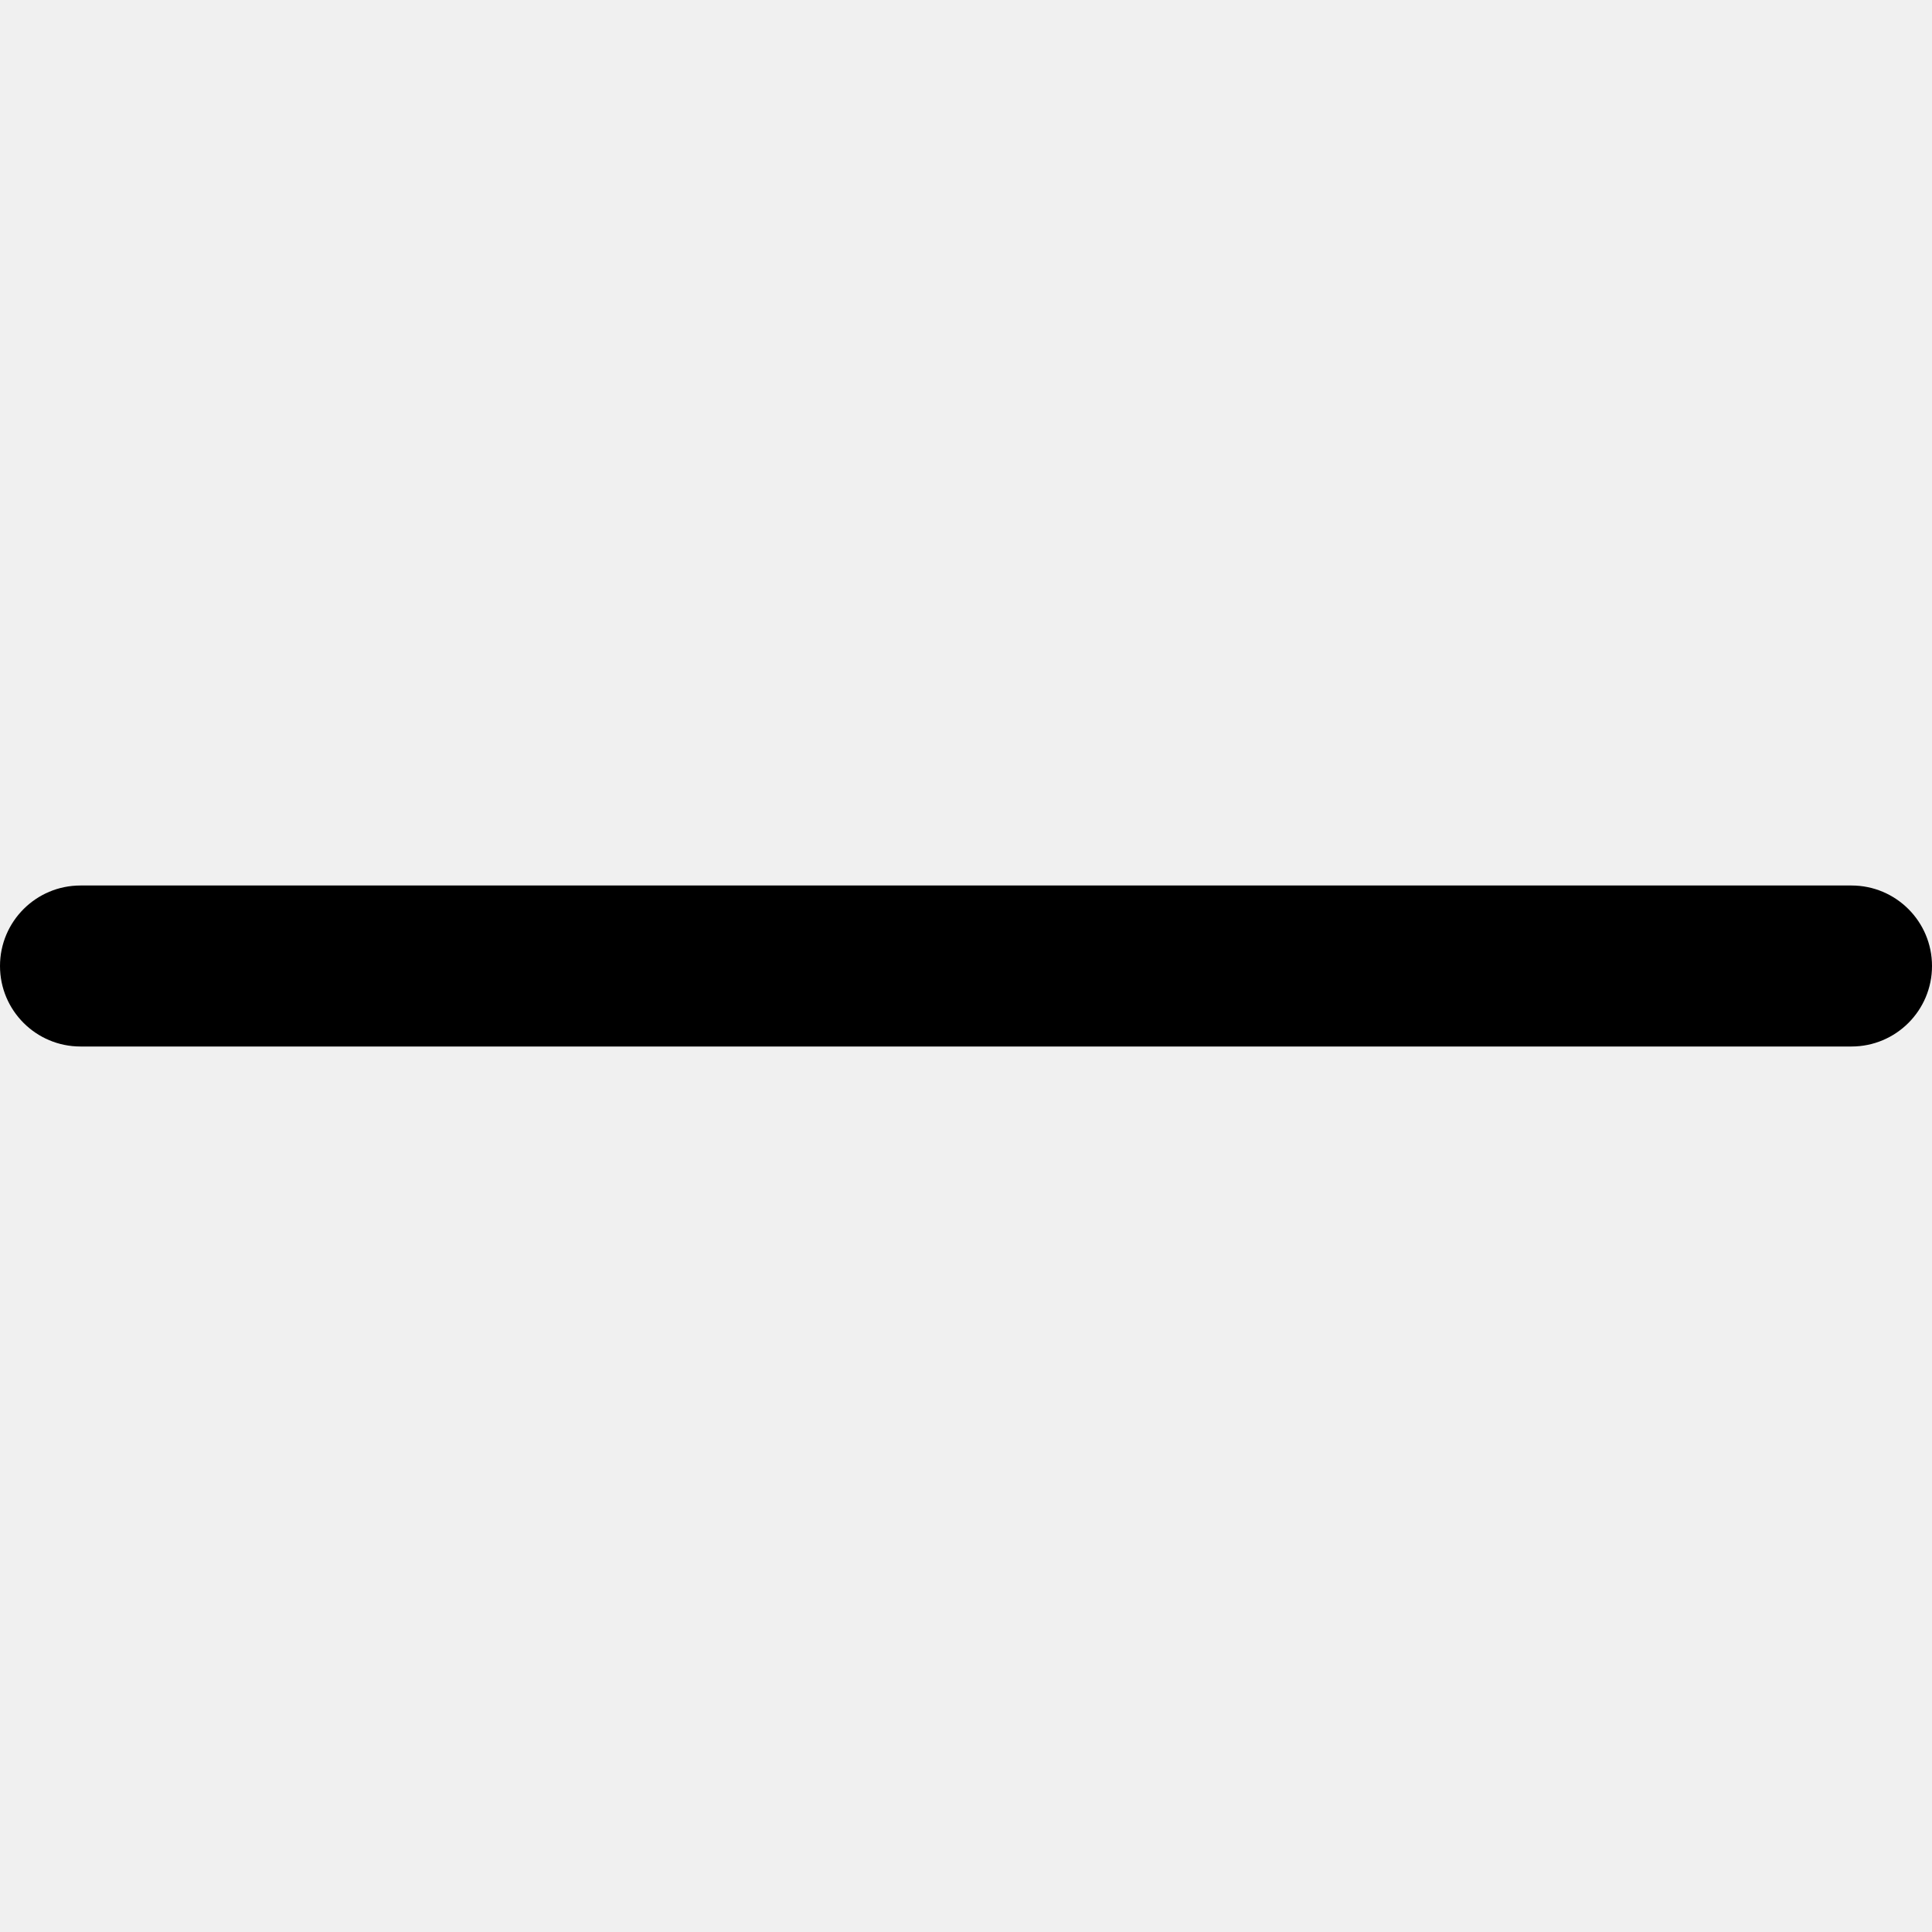
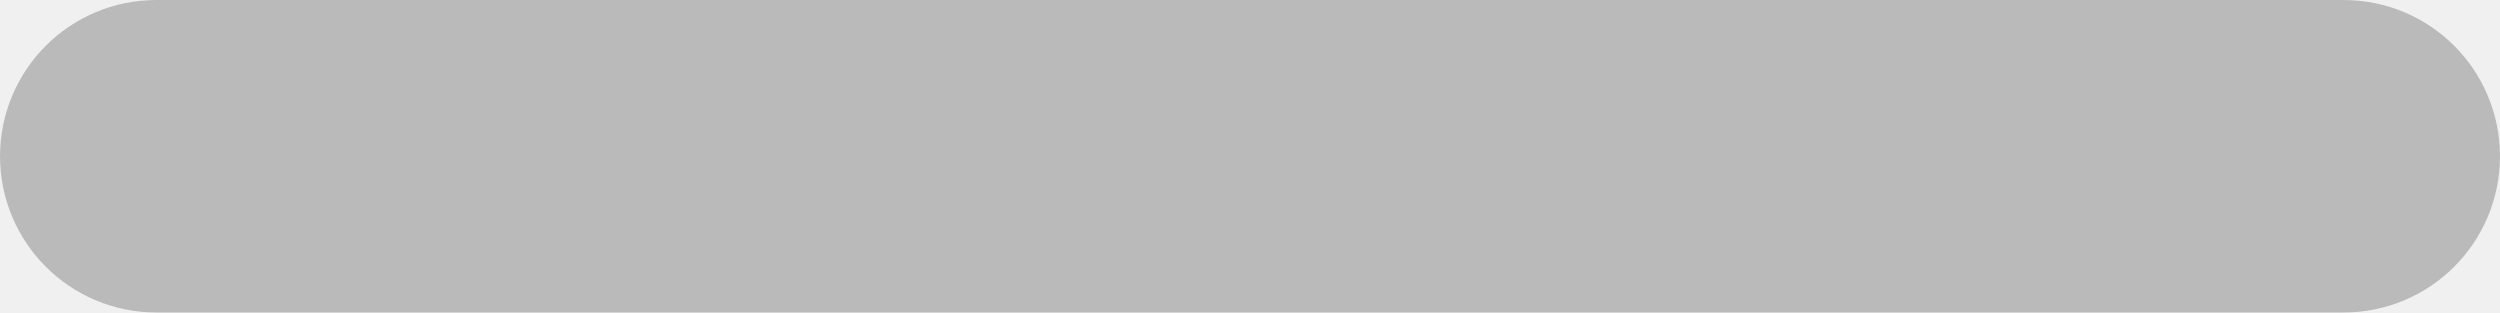
- <svg xmlns="http://www.w3.org/2000/svg" version="1.1" id="Capa_1" x="0px" y="0px" viewBox="0 0 409.6 409.6" style="enable-background:new 0 0 409.6 409.6;" xml:space="preserve">
-   <g>
-     <g>
-       <path d="M392.533,187.733H17.067C7.641,187.733,0,195.374,0,204.8s7.641,17.067,17.067,17.067h375.467    c9.426,0,17.067-7.641,17.067-17.067S401.959,187.733,392.533,187.733z" />
+ <svg xmlns="http://www.w3.org/2000/svg" width="16" height="2" viewBox="0 0 16 2">
+   <g id="그룹_555" data-name="그룹 555" transform="translate(-196 -638)" opacity="0.42">
+     <g id="사각형_1851" data-name="사각형 1851" transform="translate(196 638)" fill="#fff" stroke="#707070" stroke-width="1">
+       <rect width="16" height="2" rx="1" stroke="none" />
+       <rect x="0.5" y="0.5" width="15" height="1" rx="0.5" fill="none" />
    </g>
  </g>
-   <g>
- </g>
-   <g>
- </g>
-   <g>
- </g>
-   <g>
- </g>
-   <g>
- </g>
-   <g>
- </g>
-   <g>
- </g>
-   <g>
- </g>
-   <g>
- </g>
-   <g>
- </g>
-   <g>
- </g>
-   <g>
- </g>
-   <g>
- </g>
-   <g>
- </g>
-   <g>
- </g>
</svg>
